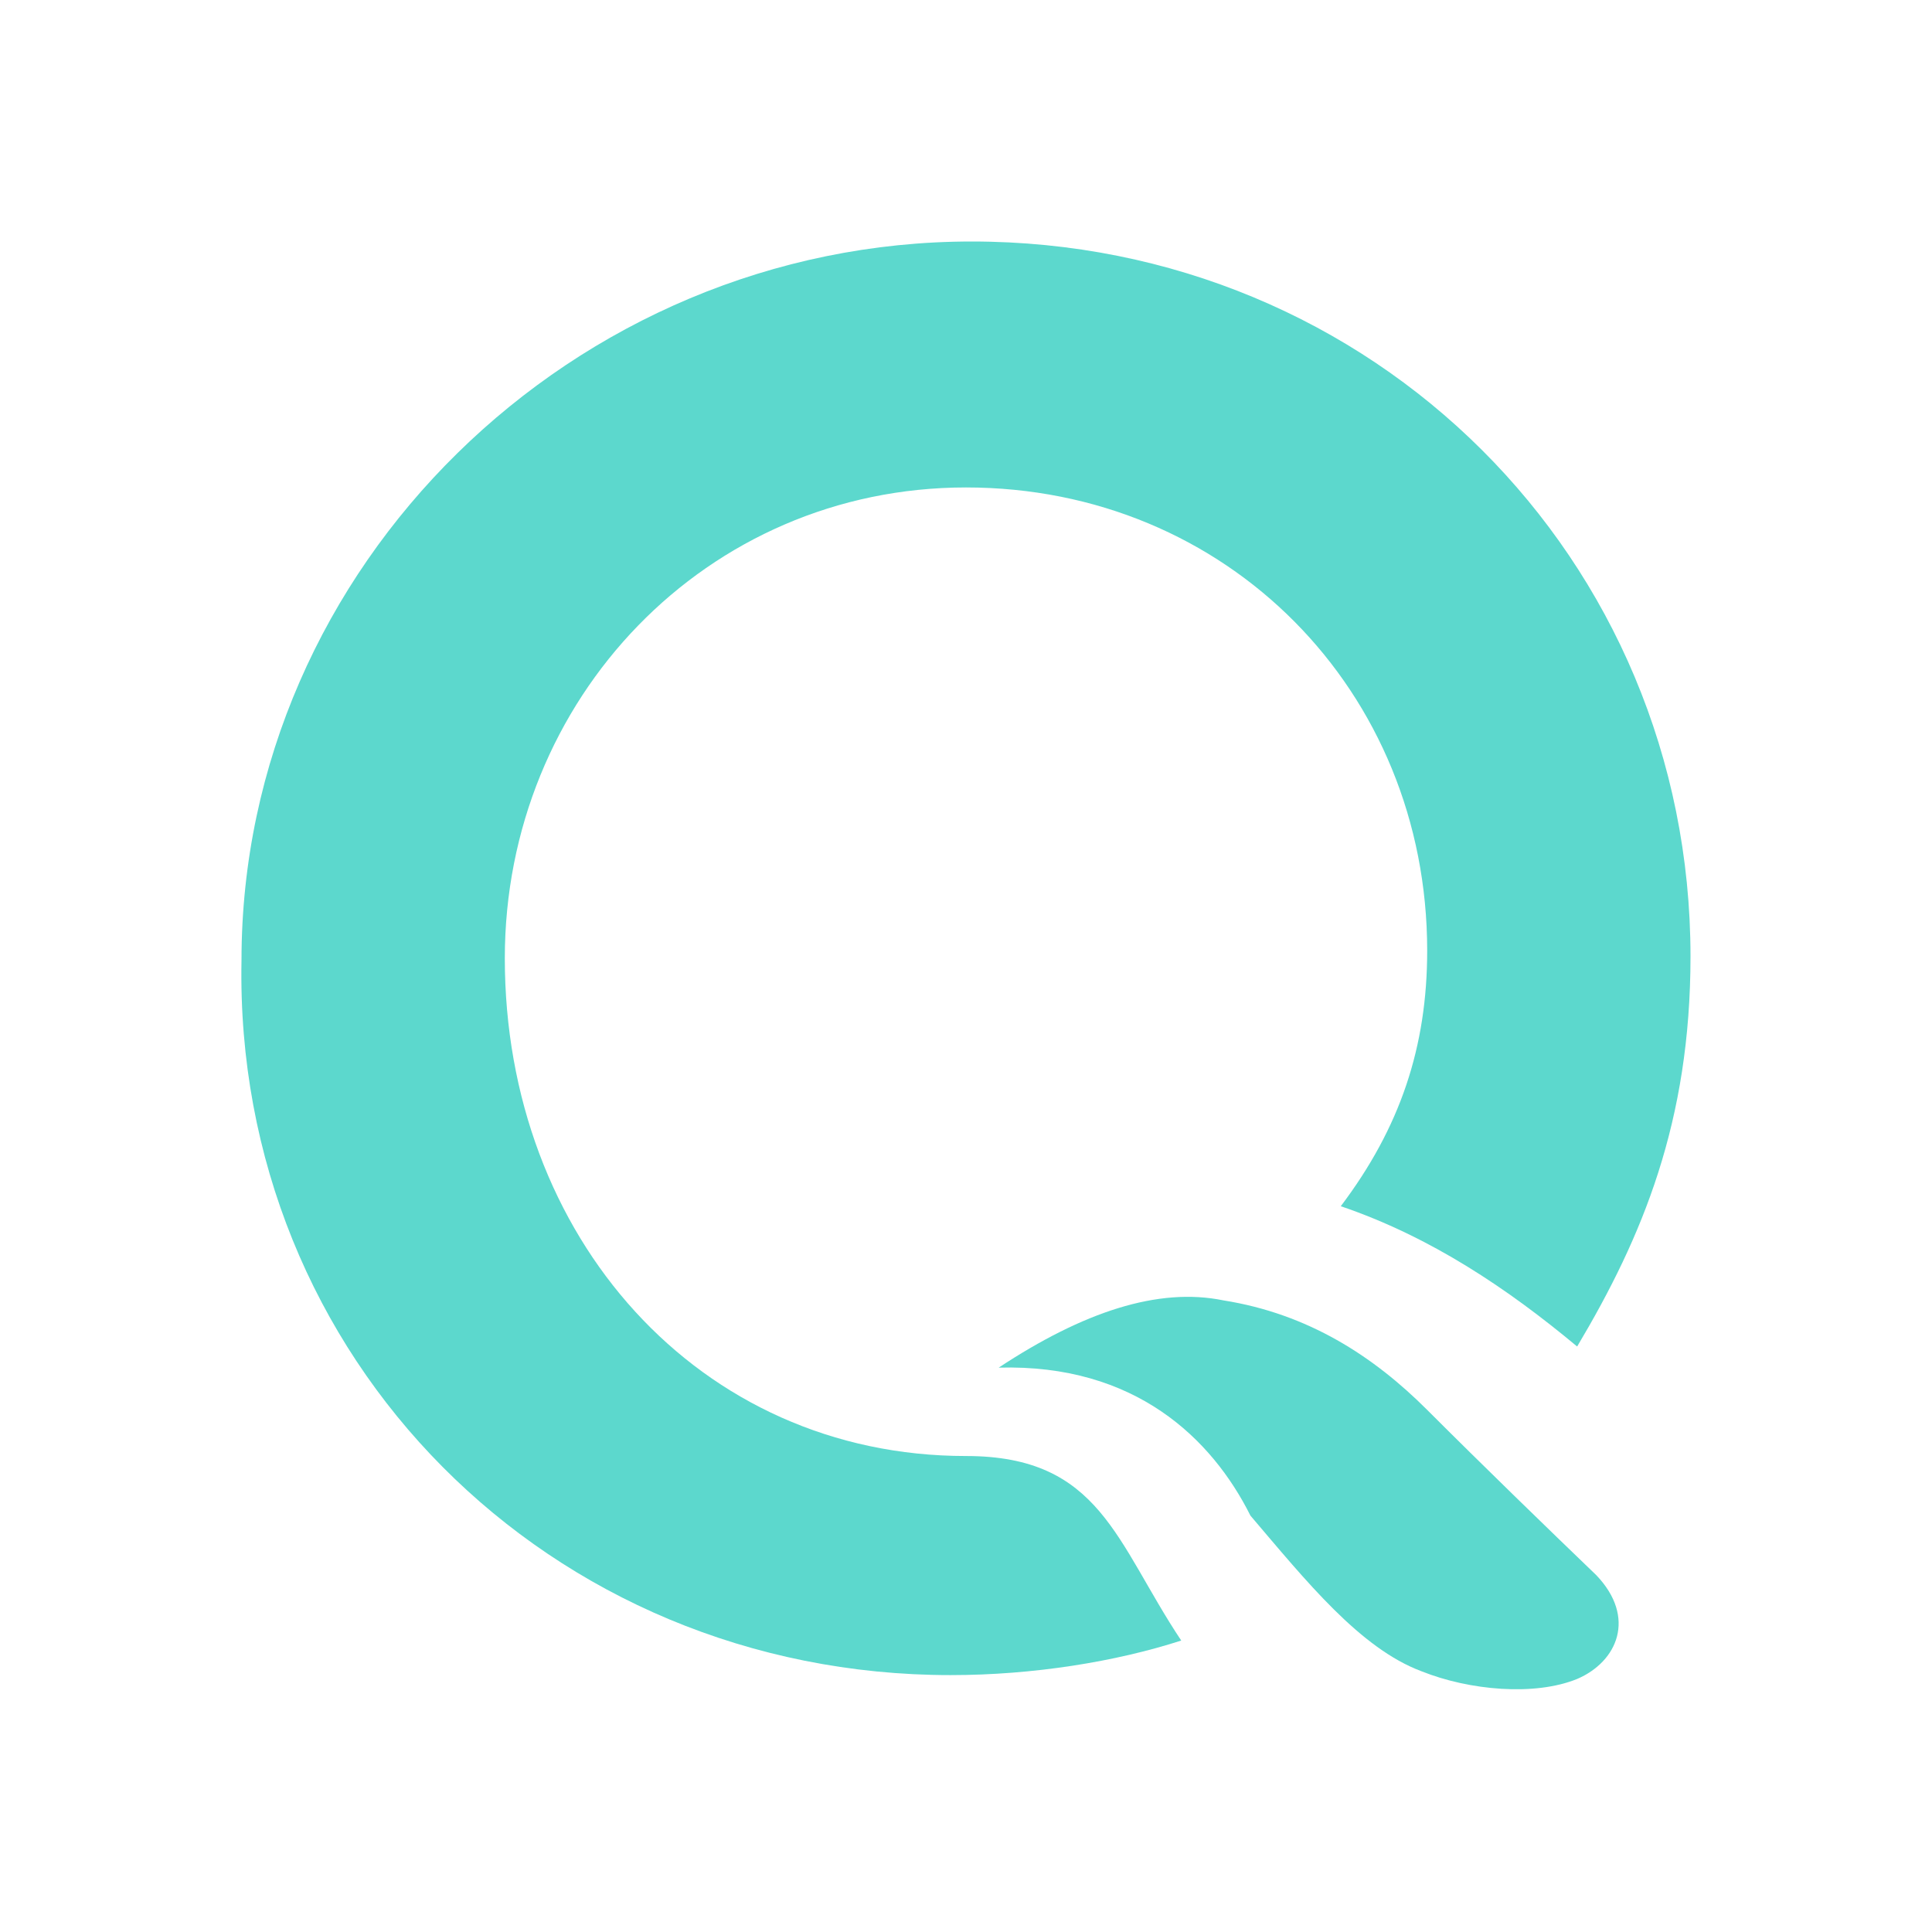
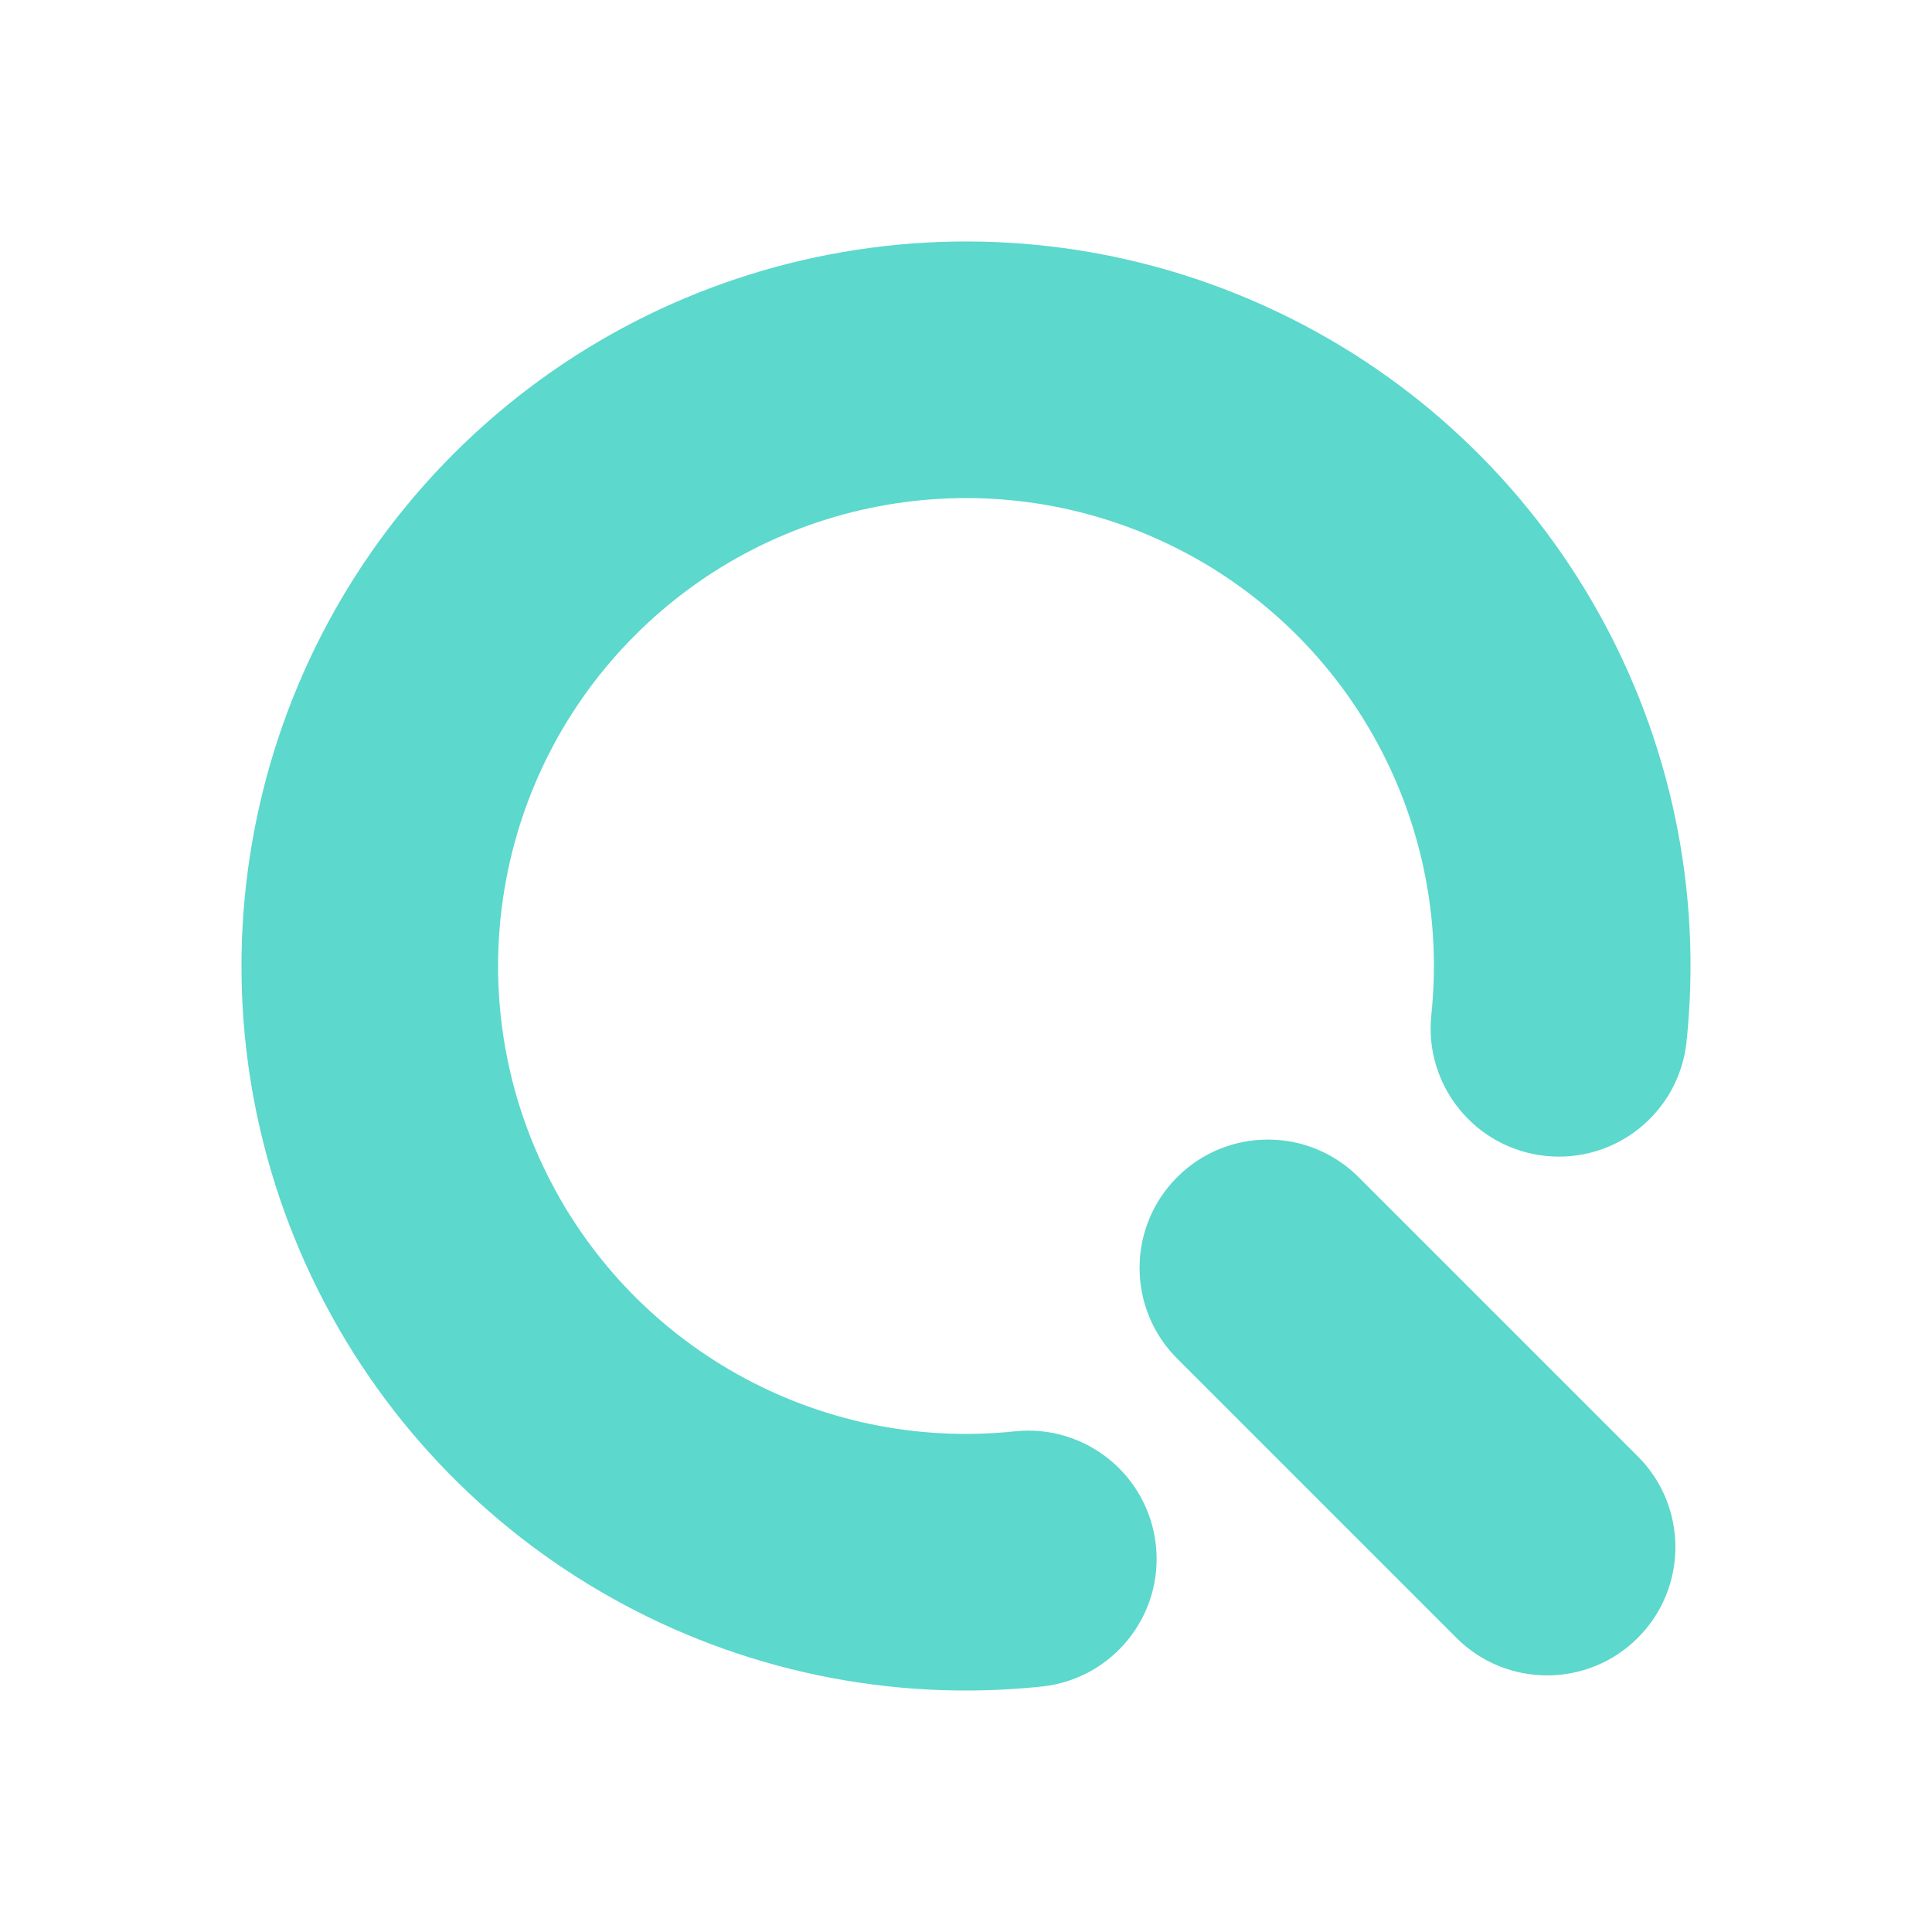
- <svg xmlns="http://www.w3.org/2000/svg" viewBox="0 0 256 256" role="img" aria-labelledby="title">
-   <path fill="#5CD8CD" d="M 208.98 178.42 C 217.63 163.90 224.00 148.63 224.00 126.73 C 224.00 74.02 181.98 32.00 128.76 32.00 C 76.05 32.00 32.00 75.03 32.00 127.24 C 30.98 179.95 72.74 221.96 125.96 221.96 C 136.91 221.96 147.86 220.18 156.52 217.38 C 147.86 204.39 145.82 192.93 128.00 192.93 C 92.60 192.93 66.89 163.90 66.89 126.98 C 66.89 92.60 93.62 64.59 128.00 64.59 C 162.63 64.59 189.11 91.59 189.11 125.96 C 189.11 138.69 185.55 149.39 177.66 159.83 C 189.62 163.90 199.81 170.78 208.98 178.42 Z" />
-   <path fill="#5CD8CD" d="M 132.33 181.22 C 143.53 173.84 153.46 170.53 162.12 172.31 C 173.33 174.09 181.98 179.69 189.11 186.82 C 196.50 194.21 205.16 202.61 211.52 208.72 C 216.87 214.32 214.32 220.18 208.98 222.47 C 203.37 224.76 194.72 224.00 188.35 221.45 C 180.20 218.40 173.07 209.49 165.69 200.83 C 160.59 190.64 150.41 180.71 132.33 181.22 Z" />
+ <svg xmlns="http://www.w3.org/2000/svg" viewBox="0 0 256 256" role="img" aria-label="Quodex rounded Q-small">
+   <path fill="#5CD8CD" d="M 223.474,138.035 A 96,96 0 1 0 138.035,223.474 A 17,17 0 0 0 134.481,189.660 A 62,62 0 1 1 189.660,134.481 A 17,17 0 0 0 223.474,138.035 Z" />
+   <path fill="#5CD8CD" d="M 155.979,180.021 L 192.979,217.021 A 17,17 0 0 0 217.021,192.979 L 180.021,155.979 A 17,17 0 0 0 155.979,180.021 Z" />
</svg>
